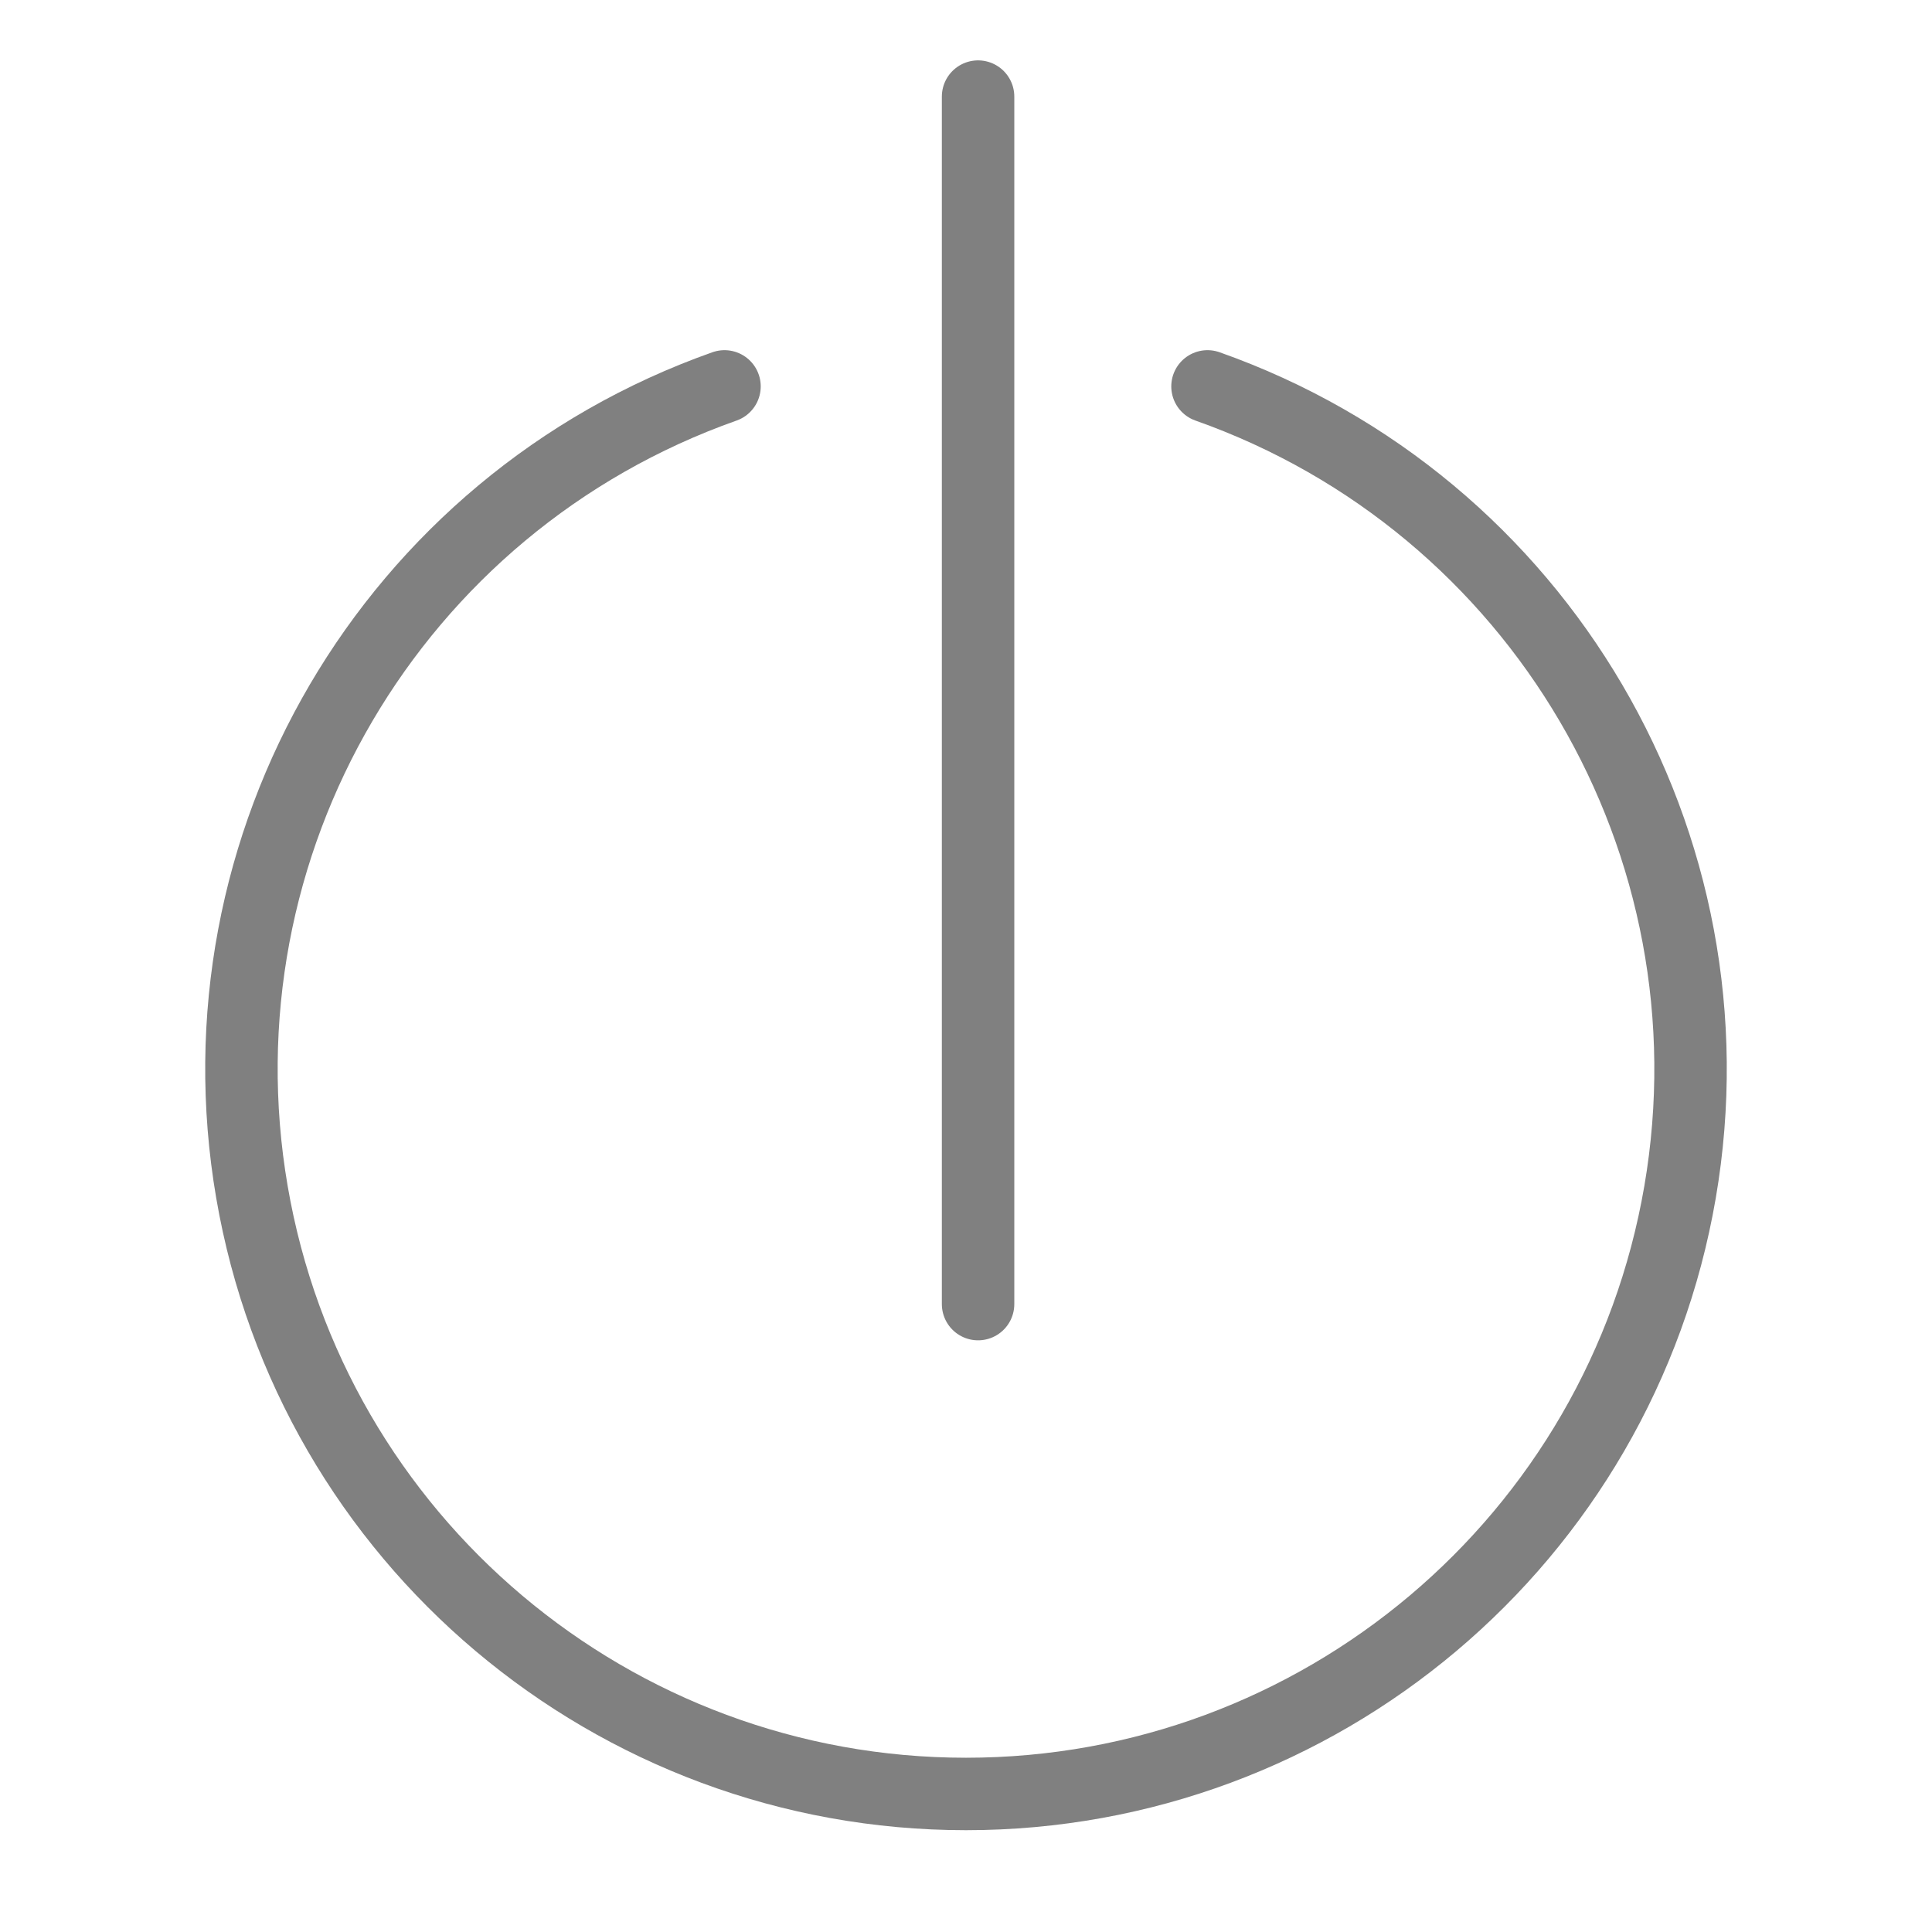
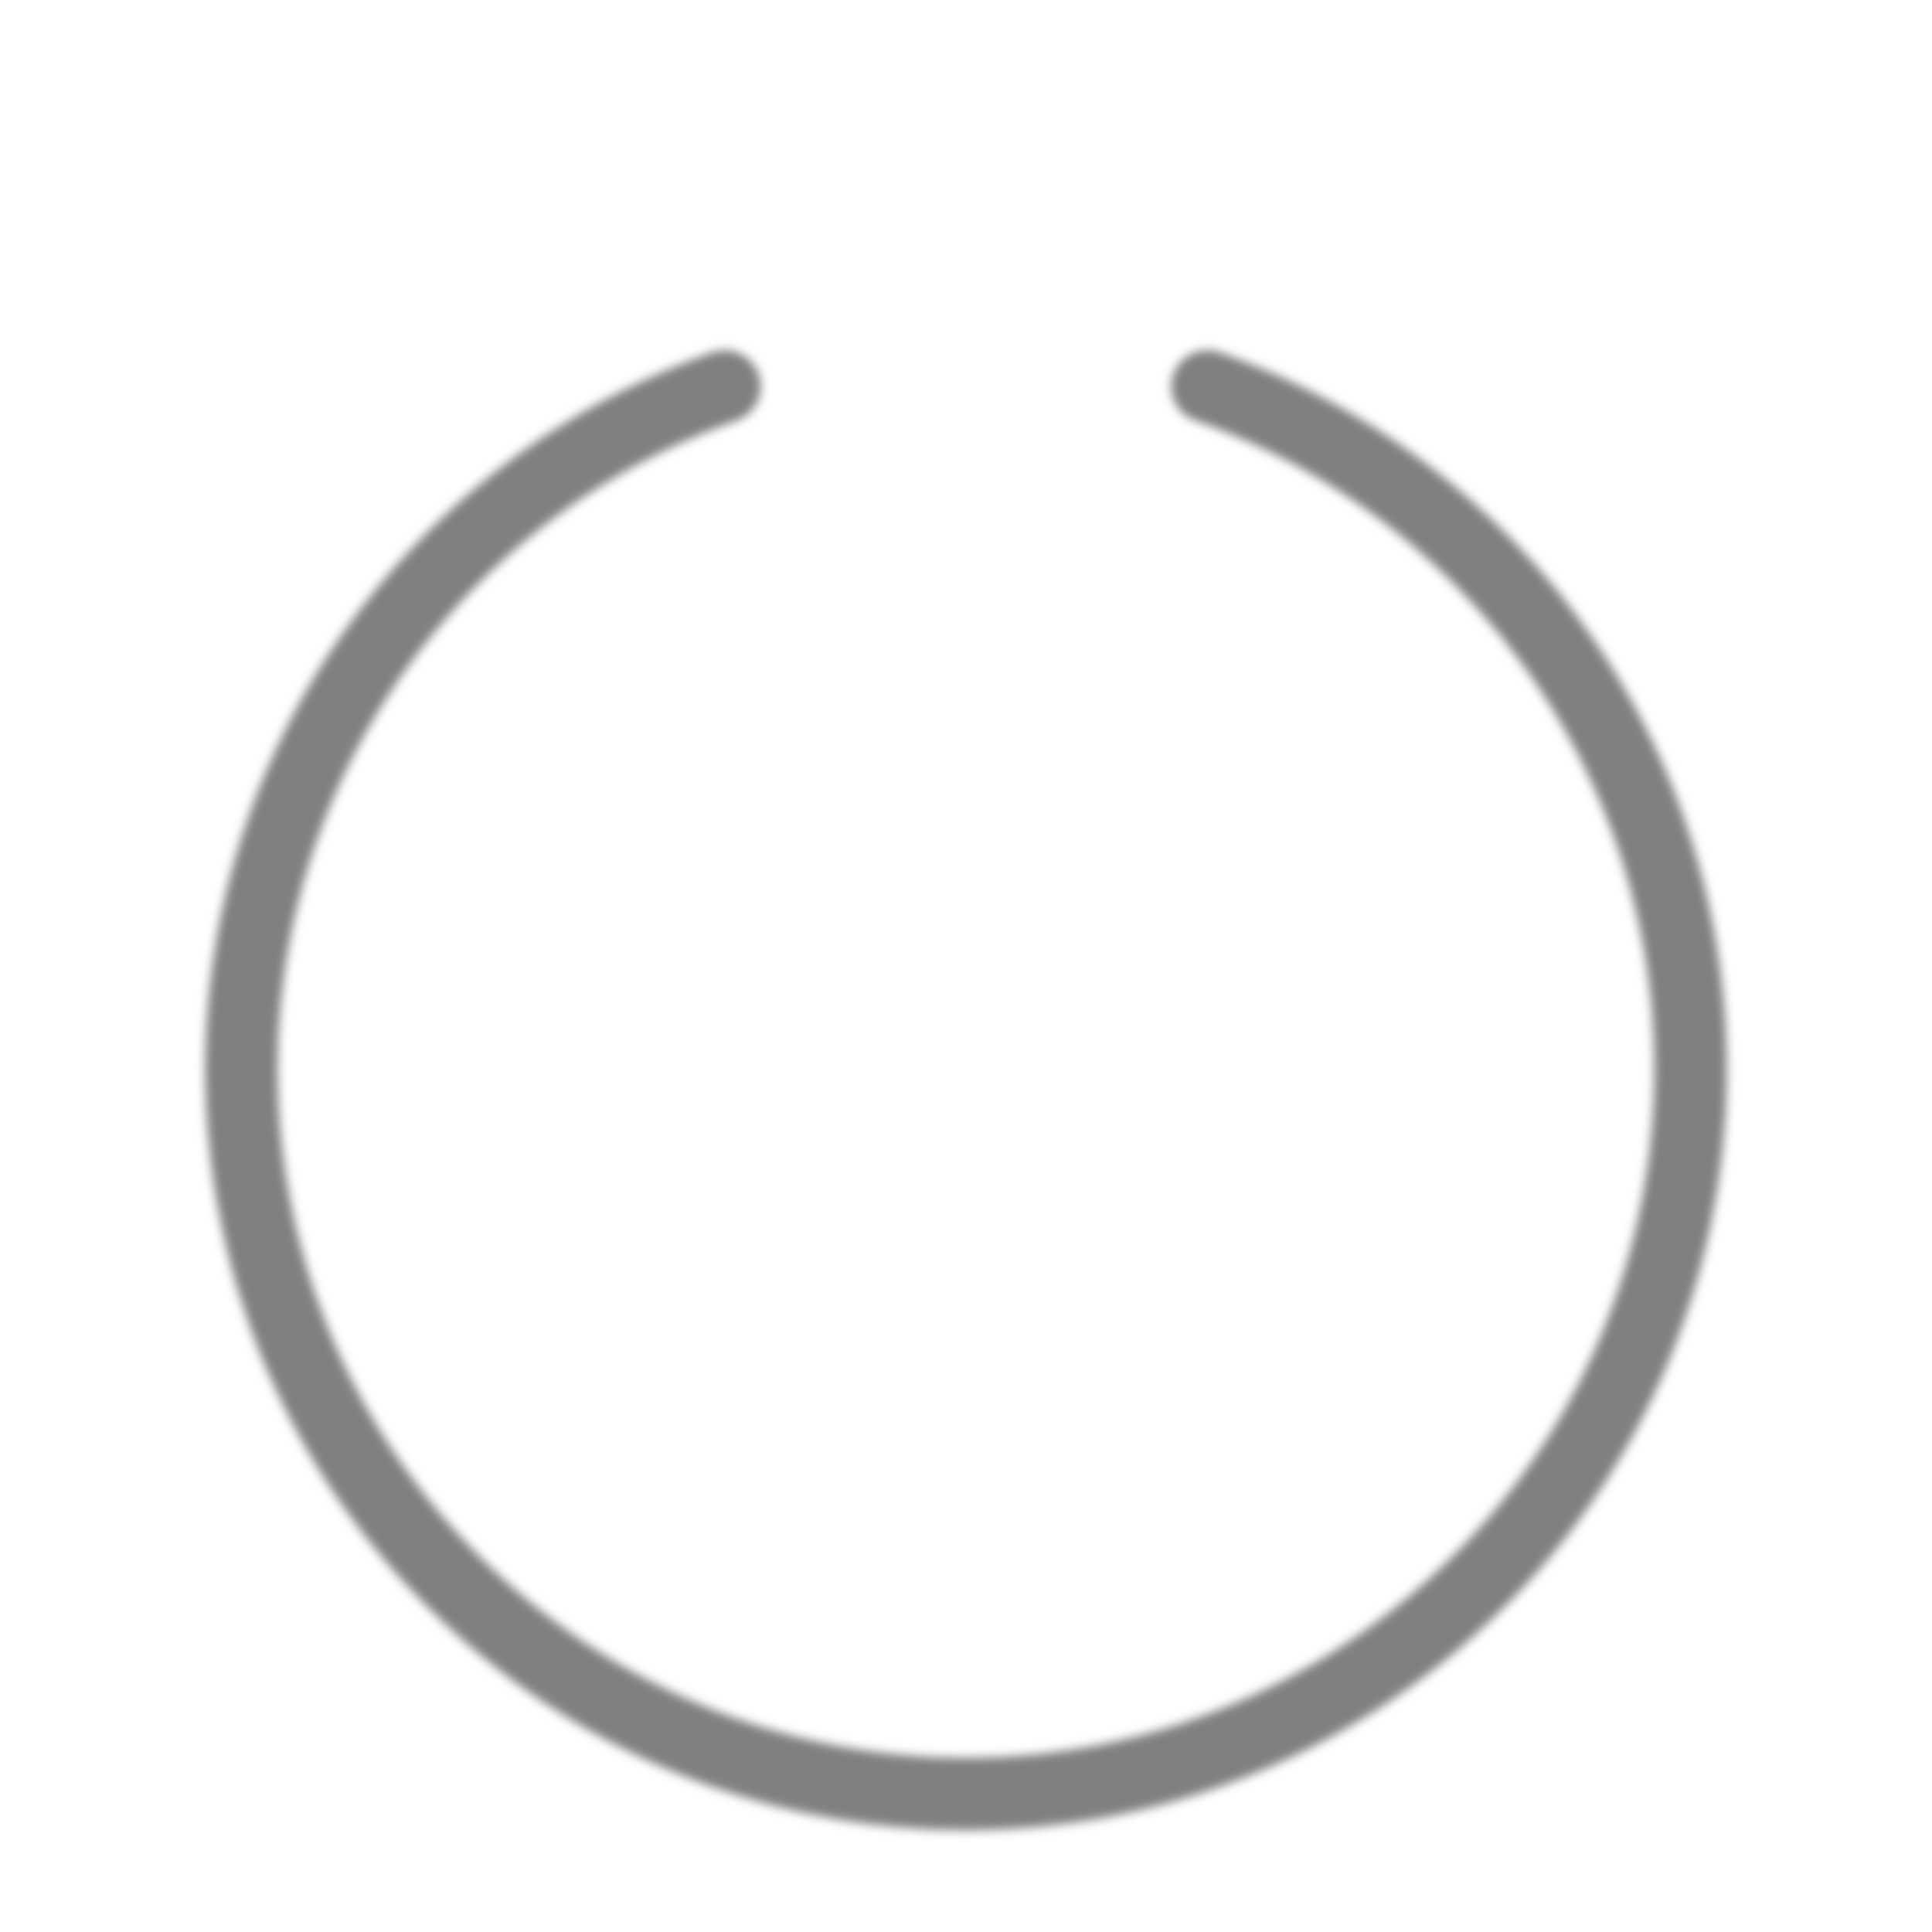
- <svg xmlns="http://www.w3.org/2000/svg" version="1.1" height="400" width="400">
-   <g transform="scale(1)">
-     <path d="m 250,80 a 150,150 1 1 1 -100,0" style="stroke-width:15;stroke:grey;fill:none; stroke-linecap: round;" />
-     <line x1="202.5" y1="20" x2="202.5" y2="270" style="stroke-width:15;stroke:grey;fill:none; stroke-linecap: round;" />
+ <svg xmlns="http://www.w3.org/2000/svg" xmlns:xlink="http://www.w3.org/1999/xlink" version="1.1" width="400" height="400">
+   <style type="text/css">
+ 		#powerGlyph:hover {
+ 			filter: url(#distanceBlurClose);
+ 		}
+ 	</style>
+   <defs>
+     <path id="roundOff" d="M250,80 a150,150 1 1 1 -100,0" />
+     <line id="straightOn" x1="202.5" y1="20" x2="202.5" y2="270" />
+     <filter id="distanceBlurClose">
+       <feGaussianBlur in="SourceGraphic" stdDeviation="1" />
+     </filter>
+   </defs>
+   <g id="powerGlyph">
+     <use xlink:href="#roundOff" stroke-width="15" stroke="gray" style="fill:none; stroke-linecap: round; filter:url(#distanceBlurClose);" />
+     <use xlink:href="#straightOn" stroke-width="15" stroke="gray" style="fill:none; stroke-linecap: round; filter:url(#distanceBlurClose);" />
  </g>
</svg>
